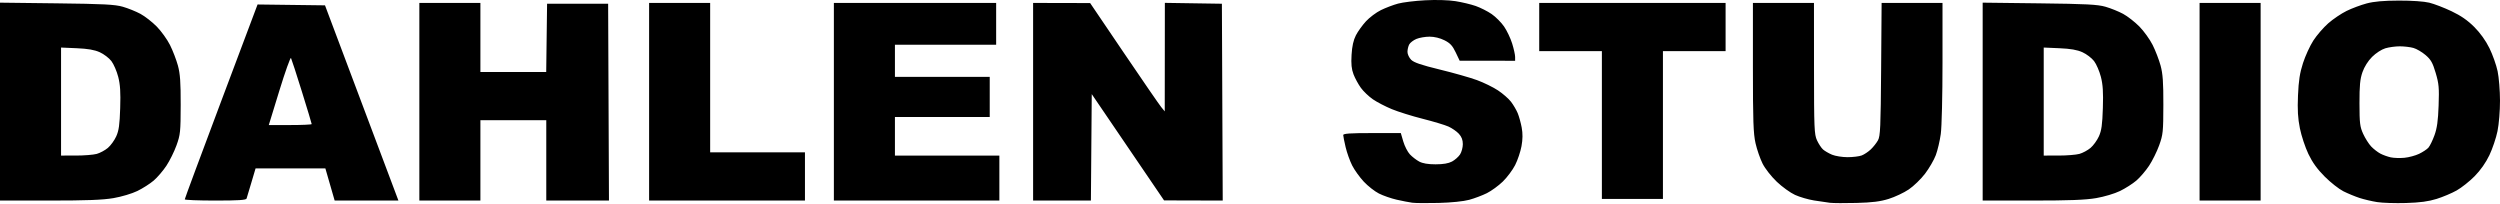
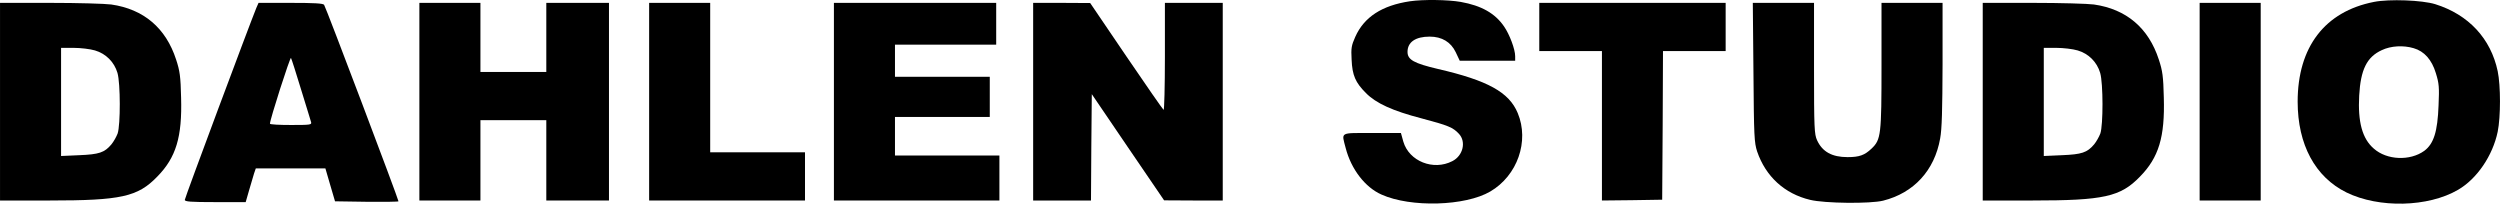
- <svg xmlns="http://www.w3.org/2000/svg" version="1.1" id="svg2" viewBox="0 0 1555.983 126.424" height="35.68mm" width="439.133mm">
-   <defs id="defs4" />
-   <g transform="translate(0,-925.9382)" id="layer1">
-     <path id="path3396" d="m 895.5,1052.245 c -7.15,0.182 -14.575,0.121 -16.5,-0.135 -1.925,-0.256 -6.317,-1.108 -9.759,-1.894 -3.442,-0.785 -8.401,-2.514 -11.02,-3.841 -2.618,-1.327 -6.852,-4.648 -9.407,-7.38 -2.555,-2.732 -5.812,-7.268 -7.237,-10.081 -1.425,-2.812 -3.256,-7.935 -4.069,-11.383 -0.813,-3.448 -1.485,-6.832 -1.493,-7.519 -0.011,-0.954 4.23,-1.25 17.914,-1.25 l 17.929,0 1.539,5.25 c 0.847,2.888 2.693,6.483 4.103,7.991 1.41,1.508 4.012,3.521 5.782,4.474 2.177,1.172 5.483,1.733 10.218,1.733 4.753,0 8.04,-0.56 10.241,-1.744 1.782,-0.959 4.022,-2.937 4.977,-4.395 0.955,-1.458 1.737,-4.348 1.737,-6.423 0,-2.623 -0.754,-4.592 -2.477,-6.465 -1.363,-1.481 -4.277,-3.499 -6.477,-4.485 -2.2,-0.986 -9.4,-3.154 -16,-4.817 -6.6,-1.663 -15.248,-4.364 -19.219,-6.002 -3.97,-1.638 -9.283,-4.398 -11.807,-6.135 -2.524,-1.736 -5.889,-4.952 -7.478,-7.146 -1.589,-2.194 -3.647,-5.972 -4.573,-8.396 -1.25,-3.273 -1.564,-6.406 -1.219,-12.174 0.32,-5.359 1.157,-9.115 2.7,-12.116 1.23,-2.392 4.054,-6.32 6.274,-8.73 2.221,-2.409 6.41,-5.541 9.31,-6.96 2.9,-1.419 7.689,-3.237 10.642,-4.041 2.953,-0.804 10.544,-1.735 16.869,-2.069 6.939,-0.367 14.412,-0.151 18.841,0.543 4.038,0.633 9.738,1.994 12.668,3.024 2.93,1.03 7.376,3.282 9.881,5.005 2.505,1.723 5.985,5.213 7.734,7.755 1.749,2.542 4.012,7.295 5.028,10.561 1.017,3.266 1.848,7.023 1.848,8.349 l 0,2.411 -17.25,-0.004 -17.25,-0.004 -2.5,-5.246 c -1.978,-4.152 -3.431,-5.716 -6.962,-7.496 -2.786,-1.405 -6.272,-2.25 -9.282,-2.25 -2.651,0 -6.345,0.637 -8.208,1.415 -1.863,0.778 -3.874,2.324 -4.468,3.434 -0.594,1.11 -1.08,3.194 -1.08,4.63 0,1.436 1.033,3.644 2.296,4.907 1.704,1.704 6.281,3.266 17.75,6.058 8.5,2.069 18.917,5.025 23.149,6.569 4.232,1.544 10.154,4.439 13.16,6.434 3.006,1.995 6.653,5.186 8.106,7.09 1.453,1.905 3.316,5.077 4.14,7.051 0.824,1.973 1.948,6.015 2.496,8.981 0.693,3.75 0.654,7.283 -0.127,11.592 -0.618,3.409 -2.402,8.705 -3.964,11.768 -1.562,3.063 -5.015,7.678 -7.673,10.255 -2.659,2.577 -7.122,5.826 -9.919,7.22 -2.797,1.394 -7.747,3.257 -11,4.14 -3.54,0.961 -11.135,1.738 -18.915,1.936 z m 260,-10e-4 c -7.15,0.186 -14.575,0.149 -16.5,-0.083 -1.925,-0.232 -6.425,-0.893 -10,-1.468 -3.575,-0.575 -8.877,-2.126 -11.781,-3.447 -2.905,-1.32 -8.016,-5.007 -11.358,-8.192 -3.416,-3.255 -7.288,-8.199 -8.843,-11.291 -1.521,-3.025 -3.498,-8.739 -4.392,-12.697 -1.354,-5.995 -1.625,-13.892 -1.625,-47.25 l 0,-40.053 19,0 19,0 0.022,40.75 c 0.02,37.397 0.173,41.079 1.859,44.75 1.01,2.2 2.704,4.77 3.765,5.712 1.06,0.942 3.584,2.404 5.609,3.25 2.025,0.846 6.366,1.538 9.648,1.538 3.282,0 7.234,-0.479 8.782,-1.064 1.548,-0.585 4.093,-2.272 5.654,-3.75 1.562,-1.478 3.587,-4.036 4.5,-5.686 1.457,-2.633 1.698,-8.049 1.962,-44.25 l 0.301,-41.25 18.949,0 18.949,0 0,36.928 c 0,20.906 -0.467,40.285 -1.076,44.667 -0.592,4.256 -1.987,10.172 -3.1,13.147 -1.113,2.974 -4.116,8.158 -6.674,11.519 -2.558,3.361 -7.125,7.782 -10.15,9.823 -3.025,2.042 -8.65,4.69 -12.5,5.885 -5.273,1.637 -10.207,2.256 -20,2.512 z m 342,0.048 c -6.6,0.2 -14.684,-0.058 -17.964,-0.573 -3.28,-0.515 -8.23,-1.678 -11,-2.584 -2.77,-0.906 -7.283,-2.773 -10.03,-4.15 -2.747,-1.376 -7.965,-5.476 -11.596,-9.112 -4.66,-4.665 -7.658,-8.816 -10.189,-14.11 -1.973,-4.125 -4.349,-11.296 -5.281,-15.934 -1.271,-6.325 -1.567,-11.452 -1.182,-20.5 0.392,-9.23 1.125,-13.964 3.117,-20.144 1.433,-4.443 4.335,-10.756 6.45,-14.028 2.115,-3.272 6.282,-8.093 9.261,-10.713 2.978,-2.62 8.116,-6.088 11.415,-7.706 3.3,-1.618 8.925,-3.719 12.5,-4.669 4.577,-1.216 10.494,-1.739 20,-1.767 8.104,-0.024 15.698,0.501 19,1.313 3.025,0.744 9.237,3.131 13.805,5.305 5.858,2.788 10.026,5.673 14.142,9.79 3.741,3.741 7.137,8.478 9.458,13.195 1.992,4.047 4.282,10.508 5.091,14.358 0.808,3.85 1.478,12.081 1.487,18.292 0.01,6.41 -0.663,14.625 -1.556,19 -0.865,4.239 -3.138,10.982 -5.05,14.983 -2.223,4.651 -5.533,9.362 -9.177,13.06 -3.135,3.182 -8.175,7.177 -11.2,8.879 -3.025,1.702 -8.65,4.074 -12.5,5.272 -5.072,1.578 -10.305,2.278 -19,2.542 z m -1,-28.147 c 2.75,-0.266 6.853,-1.372 9.118,-2.457 2.265,-1.086 4.864,-2.798 5.775,-3.805 0.912,-1.007 2.619,-4.484 3.795,-7.725 1.613,-4.449 2.248,-8.991 2.589,-18.529 0.396,-11.068 0.17,-13.588 -1.827,-20.313 -1.889,-6.364 -2.967,-8.265 -6.299,-11.118 -2.211,-1.893 -5.625,-3.887 -7.586,-4.432 -1.961,-0.545 -5.763,-0.993 -8.449,-0.996 -2.686,-0.003 -6.736,0.548 -9,1.224 -2.347,0.701 -5.886,2.997 -8.233,5.34 -2.557,2.553 -4.83,6.16 -6,9.52 -1.503,4.318 -1.879,8.236 -1.86,19.41 0.021,12.416 0.281,14.566 2.304,19 1.254,2.75 3.494,6.278 4.977,7.839 1.483,1.562 4.046,3.555 5.696,4.429 1.65,0.874 4.575,1.929 6.5,2.343 1.925,0.414 5.75,0.536 8.5,0.27 z m -1465.631,26.619 -30.869,0 0,-61.587 0,-61.587 35.25,0.423 c 29.247,0.351 36.259,0.712 41.175,2.12 3.259,0.933 8.19,2.92 10.957,4.414 2.768,1.494 7.327,5.041 10.131,7.88 2.805,2.84 6.531,8.015 8.28,11.5 1.749,3.485 3.974,9.262 4.944,12.837 1.388,5.116 1.754,10.333 1.722,24.5 -0.038,16.733 -0.221,18.5 -2.598,25.102 -1.407,3.906 -4.248,9.649 -6.314,12.762 -2.066,3.113 -5.622,7.257 -7.902,9.208 -2.28,1.951 -6.845,4.862 -10.145,6.468 -3.402,1.655 -9.846,3.578 -14.881,4.44 -6.634,1.136 -16.69,1.52 -39.75,1.52 z m 16.381,-28.006 c 5.088,0 10.924,-0.47 12.969,-1.038 2.046,-0.568 5.152,-2.238 6.902,-3.711 1.751,-1.473 4.103,-4.718 5.227,-7.212 1.624,-3.602 2.129,-7.214 2.458,-17.58 0.314,-9.914 0.02,-14.583 -1.225,-19.443 -0.901,-3.518 -2.814,-7.938 -4.251,-9.822 -1.437,-1.884 -4.686,-4.359 -7.221,-5.501 -3.313,-1.492 -7.35,-2.194 -14.358,-2.497 l -9.75,-0.422 0,33.616 0,33.616 9.25,-0.01 z m 86.781,28.006 c -10.467,0 -19.036,-0.338 -19.042,-0.75 -0.006,-0.412 10.188,-27.871 22.653,-61.019 l 22.664,-60.269 20.986,0.269 20.986,0.269 20.875,55.5 c 11.481,30.525 21.762,57.862 22.847,60.75 l 1.972,5.25 -19.842,0 -19.842,0 -2.888,-10 -2.888,-10 -21.724,0 -21.724,0 -2.597,8.75 c -1.428,4.812 -2.779,9.312 -3.001,10 -0.304,0.942 -5.092,1.25 -19.435,1.25 z m 46.616,-47 c 7.344,0 13.352,-0.271 13.352,-0.602 0,-0.331 -2.752,-9.443 -6.115,-20.25 -3.363,-10.807 -6.406,-20.188 -6.762,-20.848 -0.356,-0.66 -3.613,8.452 -7.238,20.25 l -6.59,21.45 13.352,0 z m 99.352,47 -19,0 0,-61.5 0,-61.5 19,0 19,0 0,21.5 0,21.5 20.48,0 20.48,0 0.27,-21.25 0.27,-21.25 19,0 19,0 0.258,61.25 0.258,61.25 -19.508,0 -19.508,0 0,-25 0,-25 -20.5,0 -20.5,0 0,25 0,25 -19,0 z m 172.5,0 -48.5,0 0,-61.5 0,-61.5 19,0 19,0 0,46.5 0,46.5 29.5,0 29.5,0 0,15 0,15 -48.5,0 z m 118,0 -51.5,0 0,-61.5 0,-61.5 50.5,0 50.5,0 0,13 0,13 -31.5,0 -31.5,0 0,10 0,10 29.5,0 29.5,0 0,12.5 0,12.5 -29.5,0 -29.5,0 0,12 0,12 32.5,0 32.5,0 0,14 0,14 -51.5,0 z m 90.487,0 -17.987,0 0,-61.5 0,-61.5 17.75,0.04 17.75,0.04 20.995,31.002 c 11.548,17.051 21.994,32.22 23.214,33.71 l 2.219,2.709 0.036,-33.773 0.036,-33.773 17.75,0.273 17.75,0.273 0.258,61.25 0.258,61.25 -18.258,-0.05 -18.258,-0.05 -22.5,-33.078 -22.5,-33.078 -0.263,33.128 -0.263,33.128 -17.987,0 z m 603.882,0 -30.869,0 0,-61.587 0,-61.587 35.25,0.423 c 29.247,0.351 36.259,0.712 41.175,2.12 3.259,0.933 8.19,2.92 10.957,4.414 2.768,1.494 7.327,5.041 10.131,7.88 2.805,2.84 6.531,8.015 8.28,11.5 1.749,3.485 3.974,9.262 4.944,12.837 1.388,5.116 1.754,10.333 1.722,24.5 -0.038,16.733 -0.221,18.5 -2.598,25.102 -1.407,3.906 -4.248,9.649 -6.314,12.762 -2.066,3.113 -5.622,7.257 -7.902,9.208 -2.28,1.951 -6.845,4.862 -10.145,6.468 -3.402,1.655 -9.845,3.578 -14.881,4.44 -6.634,1.136 -16.69,1.52 -39.75,1.52 z m 16.381,-28.006 c 5.088,0 10.924,-0.47 12.969,-1.038 2.046,-0.568 5.152,-2.238 6.902,-3.711 1.751,-1.473 4.103,-4.718 5.227,-7.212 1.624,-3.602 2.129,-7.214 2.458,-17.58 0.314,-9.914 0.02,-14.583 -1.225,-19.443 -0.901,-3.518 -2.814,-7.938 -4.251,-9.822 -1.437,-1.884 -4.686,-4.359 -7.221,-5.501 -3.313,-1.492 -7.35,-2.194 -14.358,-2.497 l -9.75,-0.422 0,33.616 0,33.616 9.25,-0.01 z m 106.75,28.006 -19,0 0,-61.5 0,-61.5 19,0 19,0 0,61.5 0,61.5 -19,0 z m -372,-1 -19,0 0,-46 0,-46 -19.5,0 -19.5,0 0,-15 0,-15 58,0 58,0 0,15 0,15 -19.5,0 -19.5,0 0,46 0,46 -19,0 z" />
+ <svg xmlns="http://www.w3.org/2000/svg" id="svg2" viewBox="0 0 1555.925 126.764" width="1555.9pt" version="1.0" preserveAspectRatio="xMidYMid meet" height="126.76pt">
+   <g id="g6" transform="matrix(.1 0 0 -.1 -11 141.79)">
+     <path id="path8" d="m8885 1410c-174-26-285-98-340-221-24-54-27-70-23-142 4-98 24-143 89-208 63-64 166-111 347-158 166-44 195-56 232-96 46-49 26-136-41-170-118-61-269-1-305 121l-15 54h-180c-204 0-190 8-164-93 34-132 121-245 223-290 182-82 522-72 677 19 169 99 244 313 171 488-54 130-186 203-498 275-148 35-188 57-188 106 0 61 50 95 138 95 76 0 132-34 162-97l25-53h173 172v28c0 43-35 136-69 185-56 82-141 130-270 153-81 14-234 16-316 4z" />
+     <path id="path10" d="m14885 1406c-306-60-475-281-475-621 0-267 109-469 304-565 202-99 509-92 695 17 117 68 215 212 246 361 19 93 19 286 0 377-43 203-181 352-389 417-82 25-285 33-381 14zm247-288c66-19 113-72 138-155 20-64 22-88 17-200-6-165-30-240-89-284-89-64-233-58-314 14-72 62-100 166-91 330 9 161 47 240 141 283 57 27 134 31 198 12z" />
+     <path id="path12" d="m110 785v-615h309c444 0 548 23 669 148 118 120 156 247 149 492-3 133-8 167-31 237-64 197-202 314-404 343-37 5-208 10-379 10h-313v-615zm591 319c68-20 120-72 140-140 19-65 19-324 1-377-8-21-25-51-39-68-43-51-77-62-200-67l-113-5v337 336h78c43 0 103-7 133-16z" />
+     <path id="path14" d="m1705 1368c-41-100-445-1182-445-1194 0-11 34-14 190-14h189l21 73c12 39 26 87 31 105l11 32h216 217l30-103 30-102 198-3c108-1 197 0 197 3 0 13-453 1211-463 1223-7 9-61 12-209 12h-199l-14-32zm279-508c32-102 59-193 62-202 5-17-6-18-125-18-72 0-131 3-131 8-1 23 126 419 131 409 4-7 32-95 63-197z" />
+     <path id="path16" d="m2720 785v-615h190 190v250 250h205 205v-250-250h195 195v615 615h-195-195v-215-215h-205-205v215 215h-190-190v-615z" />
+     <path id="path18" d="m4150 785v-615h485 485v150 150h-295-295v465 465h-190-190v-615z" />
+     <path id="path20" d="m5300 785v-615h515 515v140 140h-325-325v120 120h295 295v125 125h-295-295v100 100h315 315v130 130h-505-505v-615z" />
+     <path id="path22" d="m6540 785v-615h180 180l2 331 3 331 225-331 225-330 183-1h182v615 615h-180-180v-336c0-184-4-333-8-330-5 3-110 154-233 335l-224 330-177 1h-178v-615z" />
+     <path id="path24" d="m9690 1250v-150h195 195v-465-465l188 2 187 3 3 463 2 462h195 195v150 150h-580-580v-150z" />
+     <path id="path26" d="m11023 968c3-403 5-437 23-493 53-155 170-263 330-301 90-22 374-25 454-5 191 48 320 188 355 387 11 59 14 178 15 462v382h-190-190v-388c0-433-3-463-62-519-43-41-76-53-149-53-97 0-157 33-190 105-17 37-19 74-19 448v407h-191-190l4-432z" />
+     <path id="path28" d="m12450 785v-615h309c444 0 548 23 669 148 118 120 156 247 149 492-3 133-8 167-31 237-64 197-202 314-404 343-37 5-208 10-379 10h-313v-615zm591 319c68-20 120-72 140-140 19-65 19-324 1-377-8-21-25-51-39-68-43-51-77-62-200-67l-113-5v337 336h78c43 0 103-7 133-16z" />
+     <path id="path30" d="m13800 785v-615h190 190v615 615h-190-190v-615z" />
  </g>
</svg>
